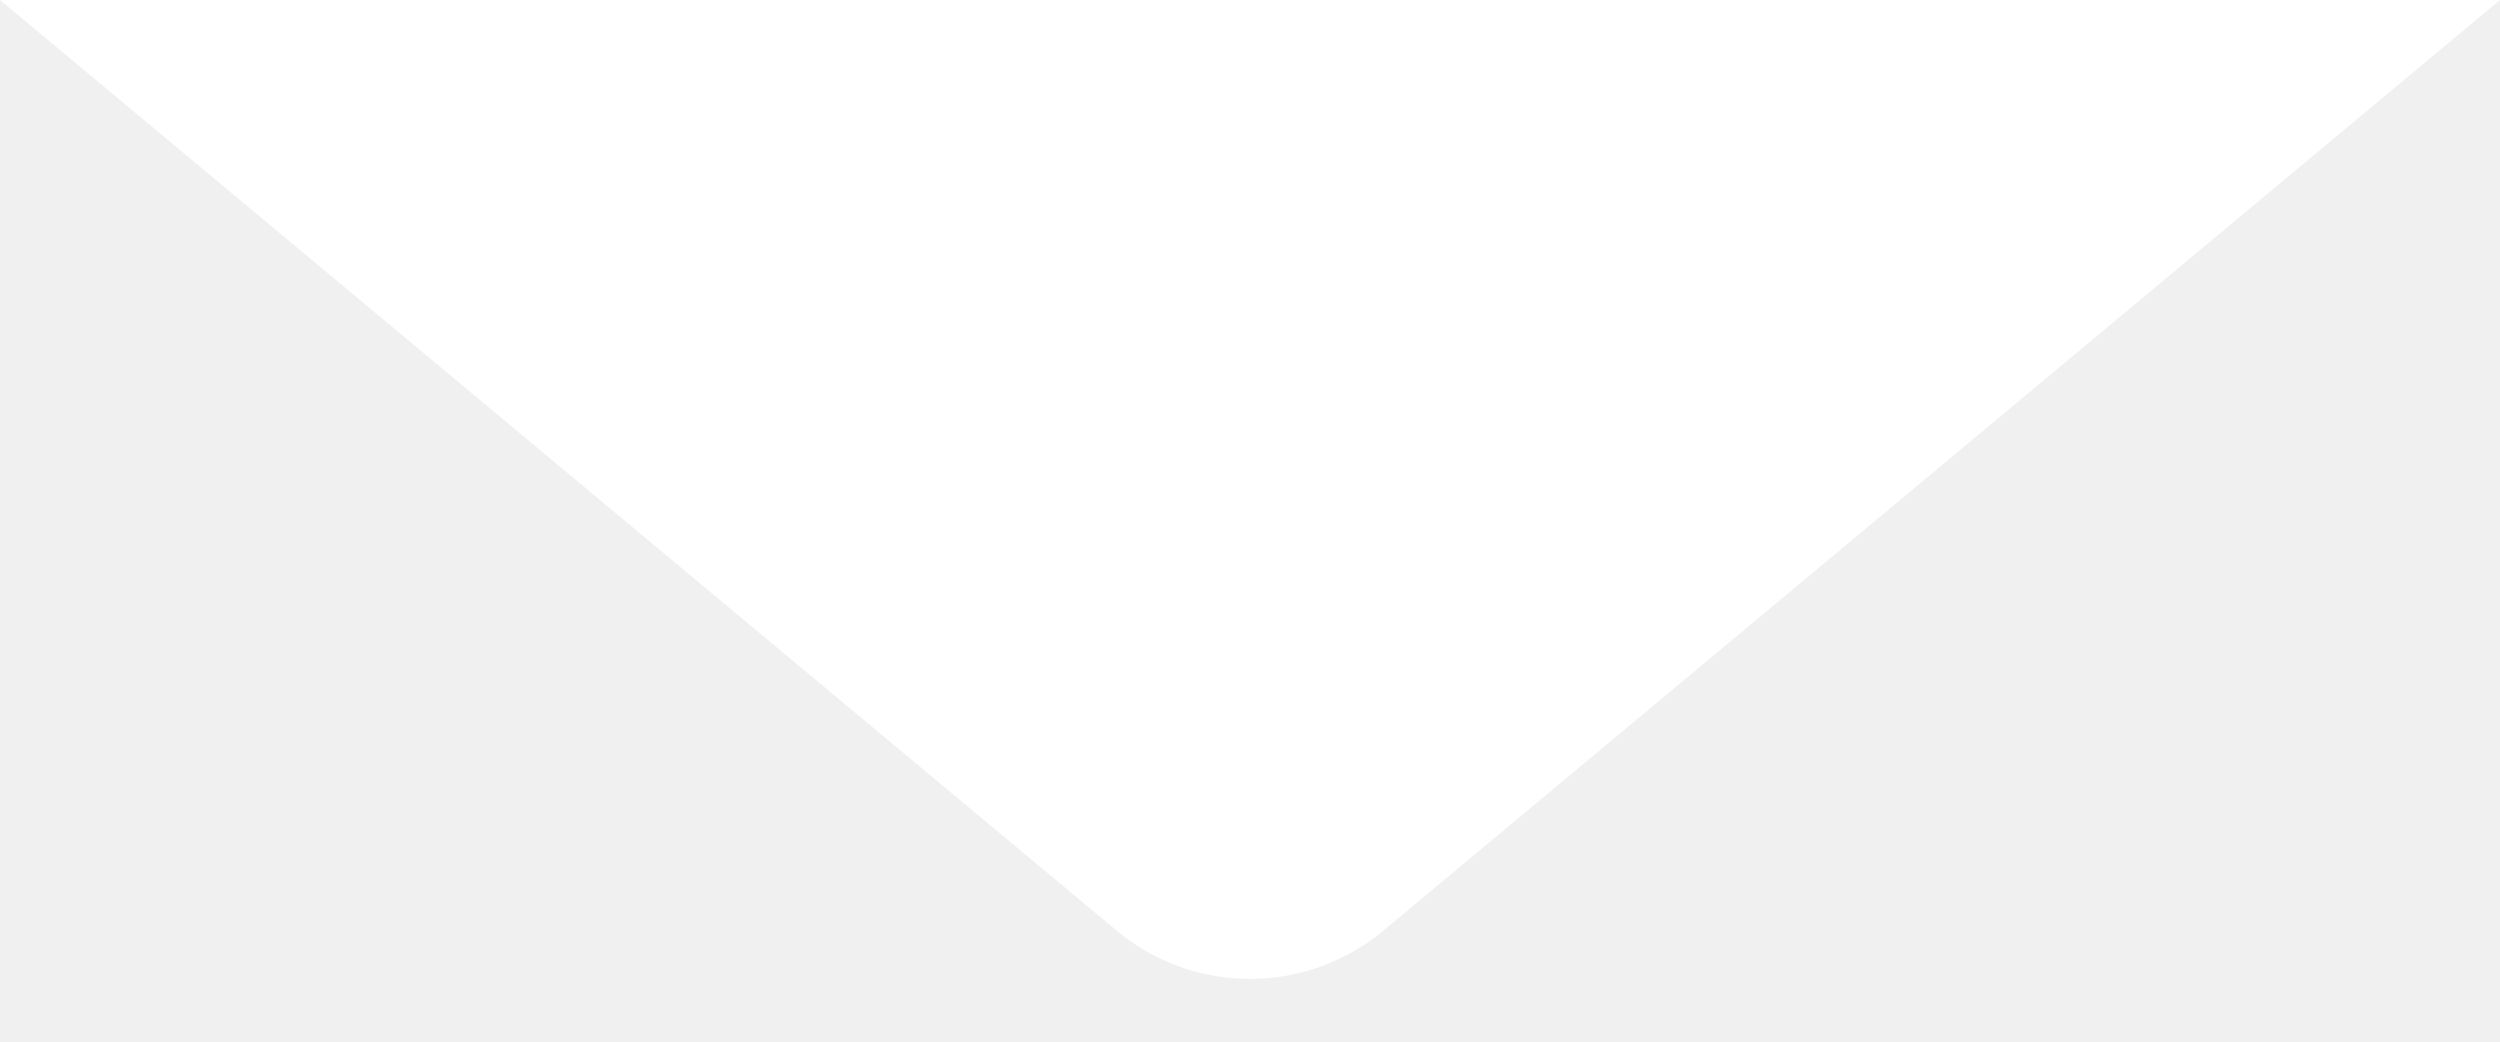
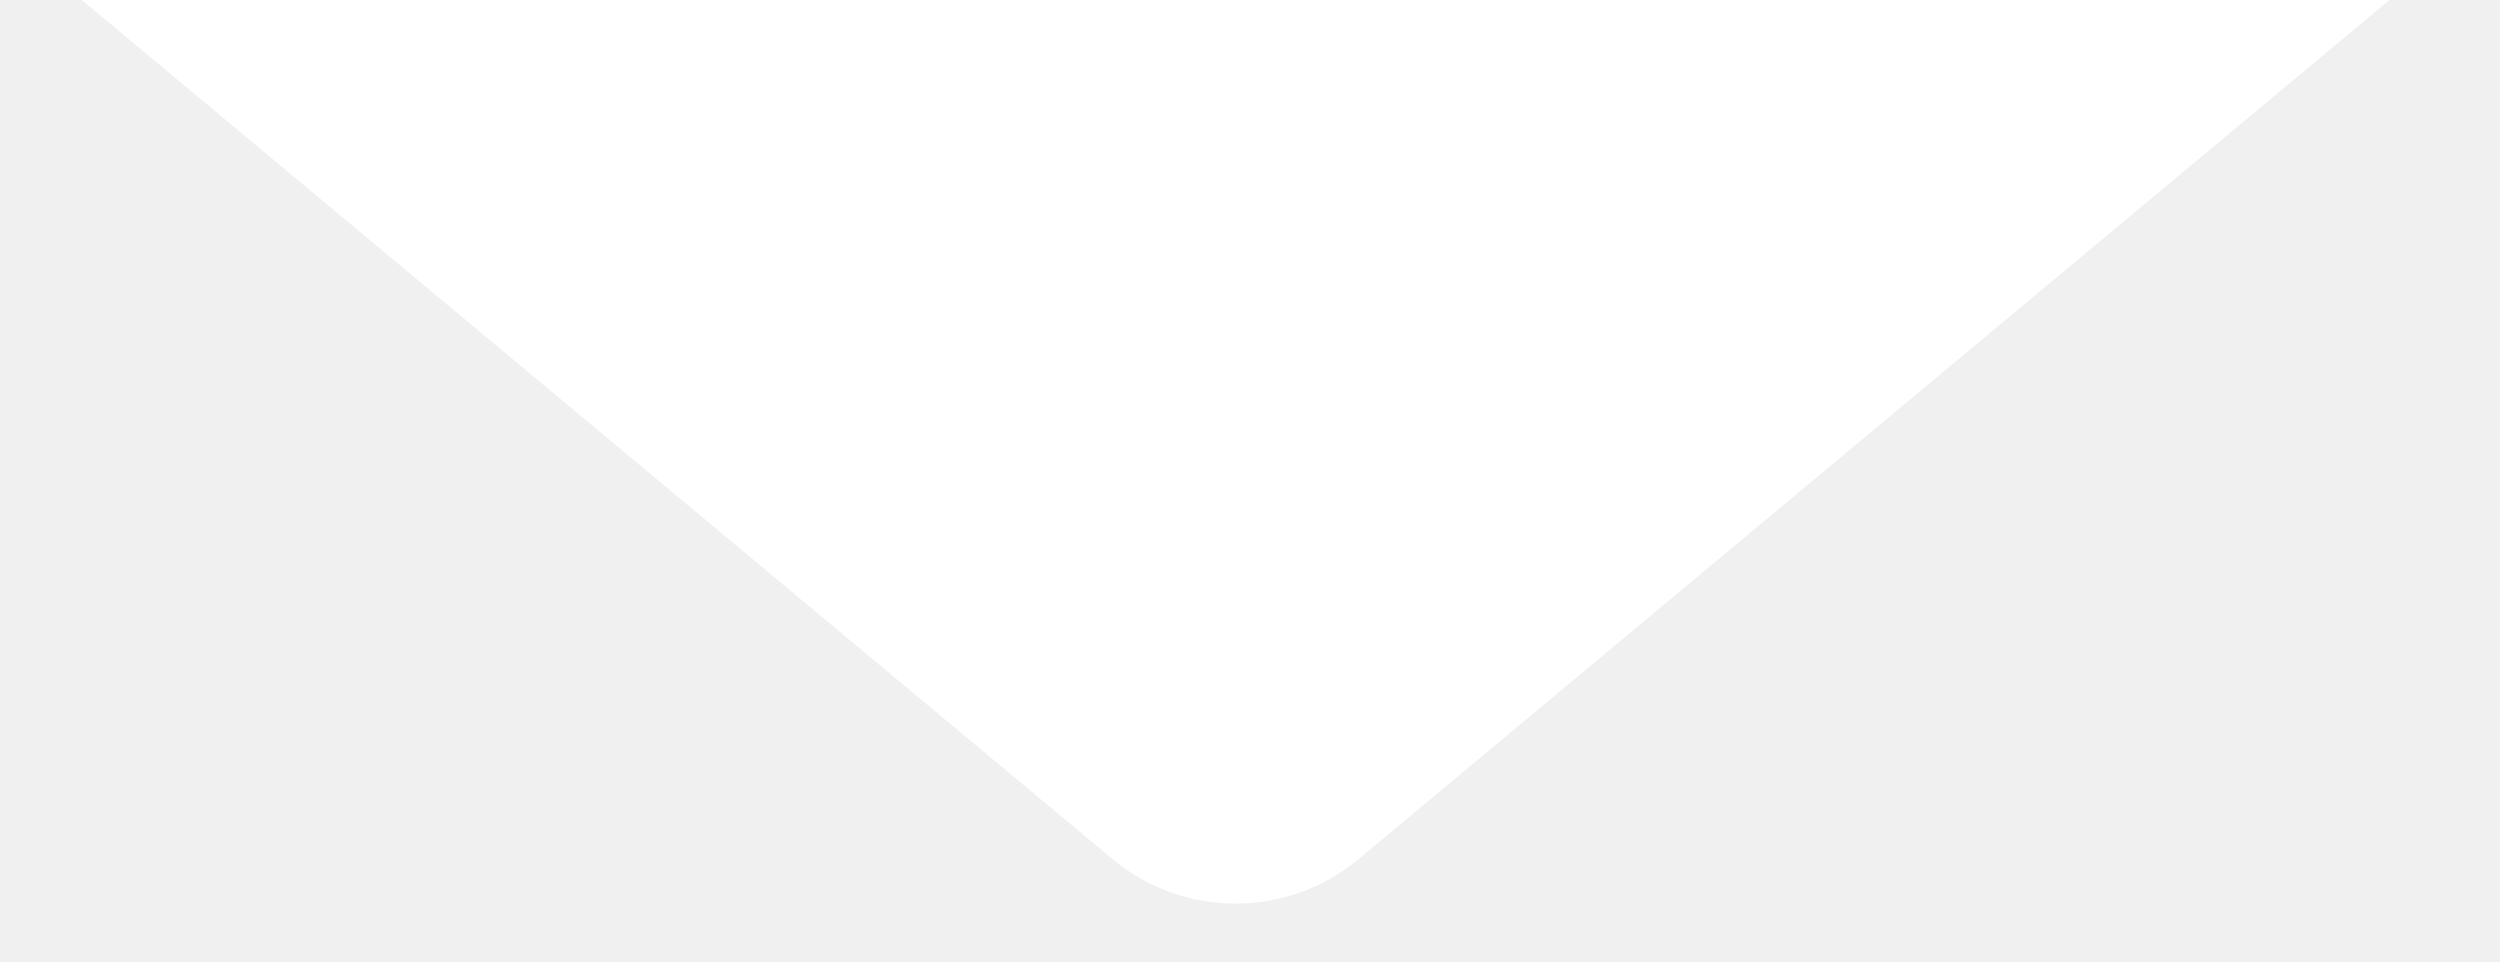
- <svg xmlns="http://www.w3.org/2000/svg" width="12" height="5" viewBox="0 0 12 5" fill="none">
-   <path d="M6.64 4.467C6.269 4.776 5.731 4.776 5.36 4.467L4.37114e-07 -9.5399e-08L12 9.53674e-07L6.64 4.467Z" fill="white" />
+ <svg xmlns="http://www.w3.org/2000/svg" width="13" height="5" viewBox="0 0 13 5" fill="none">
+   <path d="M7.065 4.467C6.694 4.776 6.155 4.776 5.785 4.467L0.425 -9.5399e-08L12.425 9.53674e-07L7.065 4.467Z" fill="white" />
</svg>
